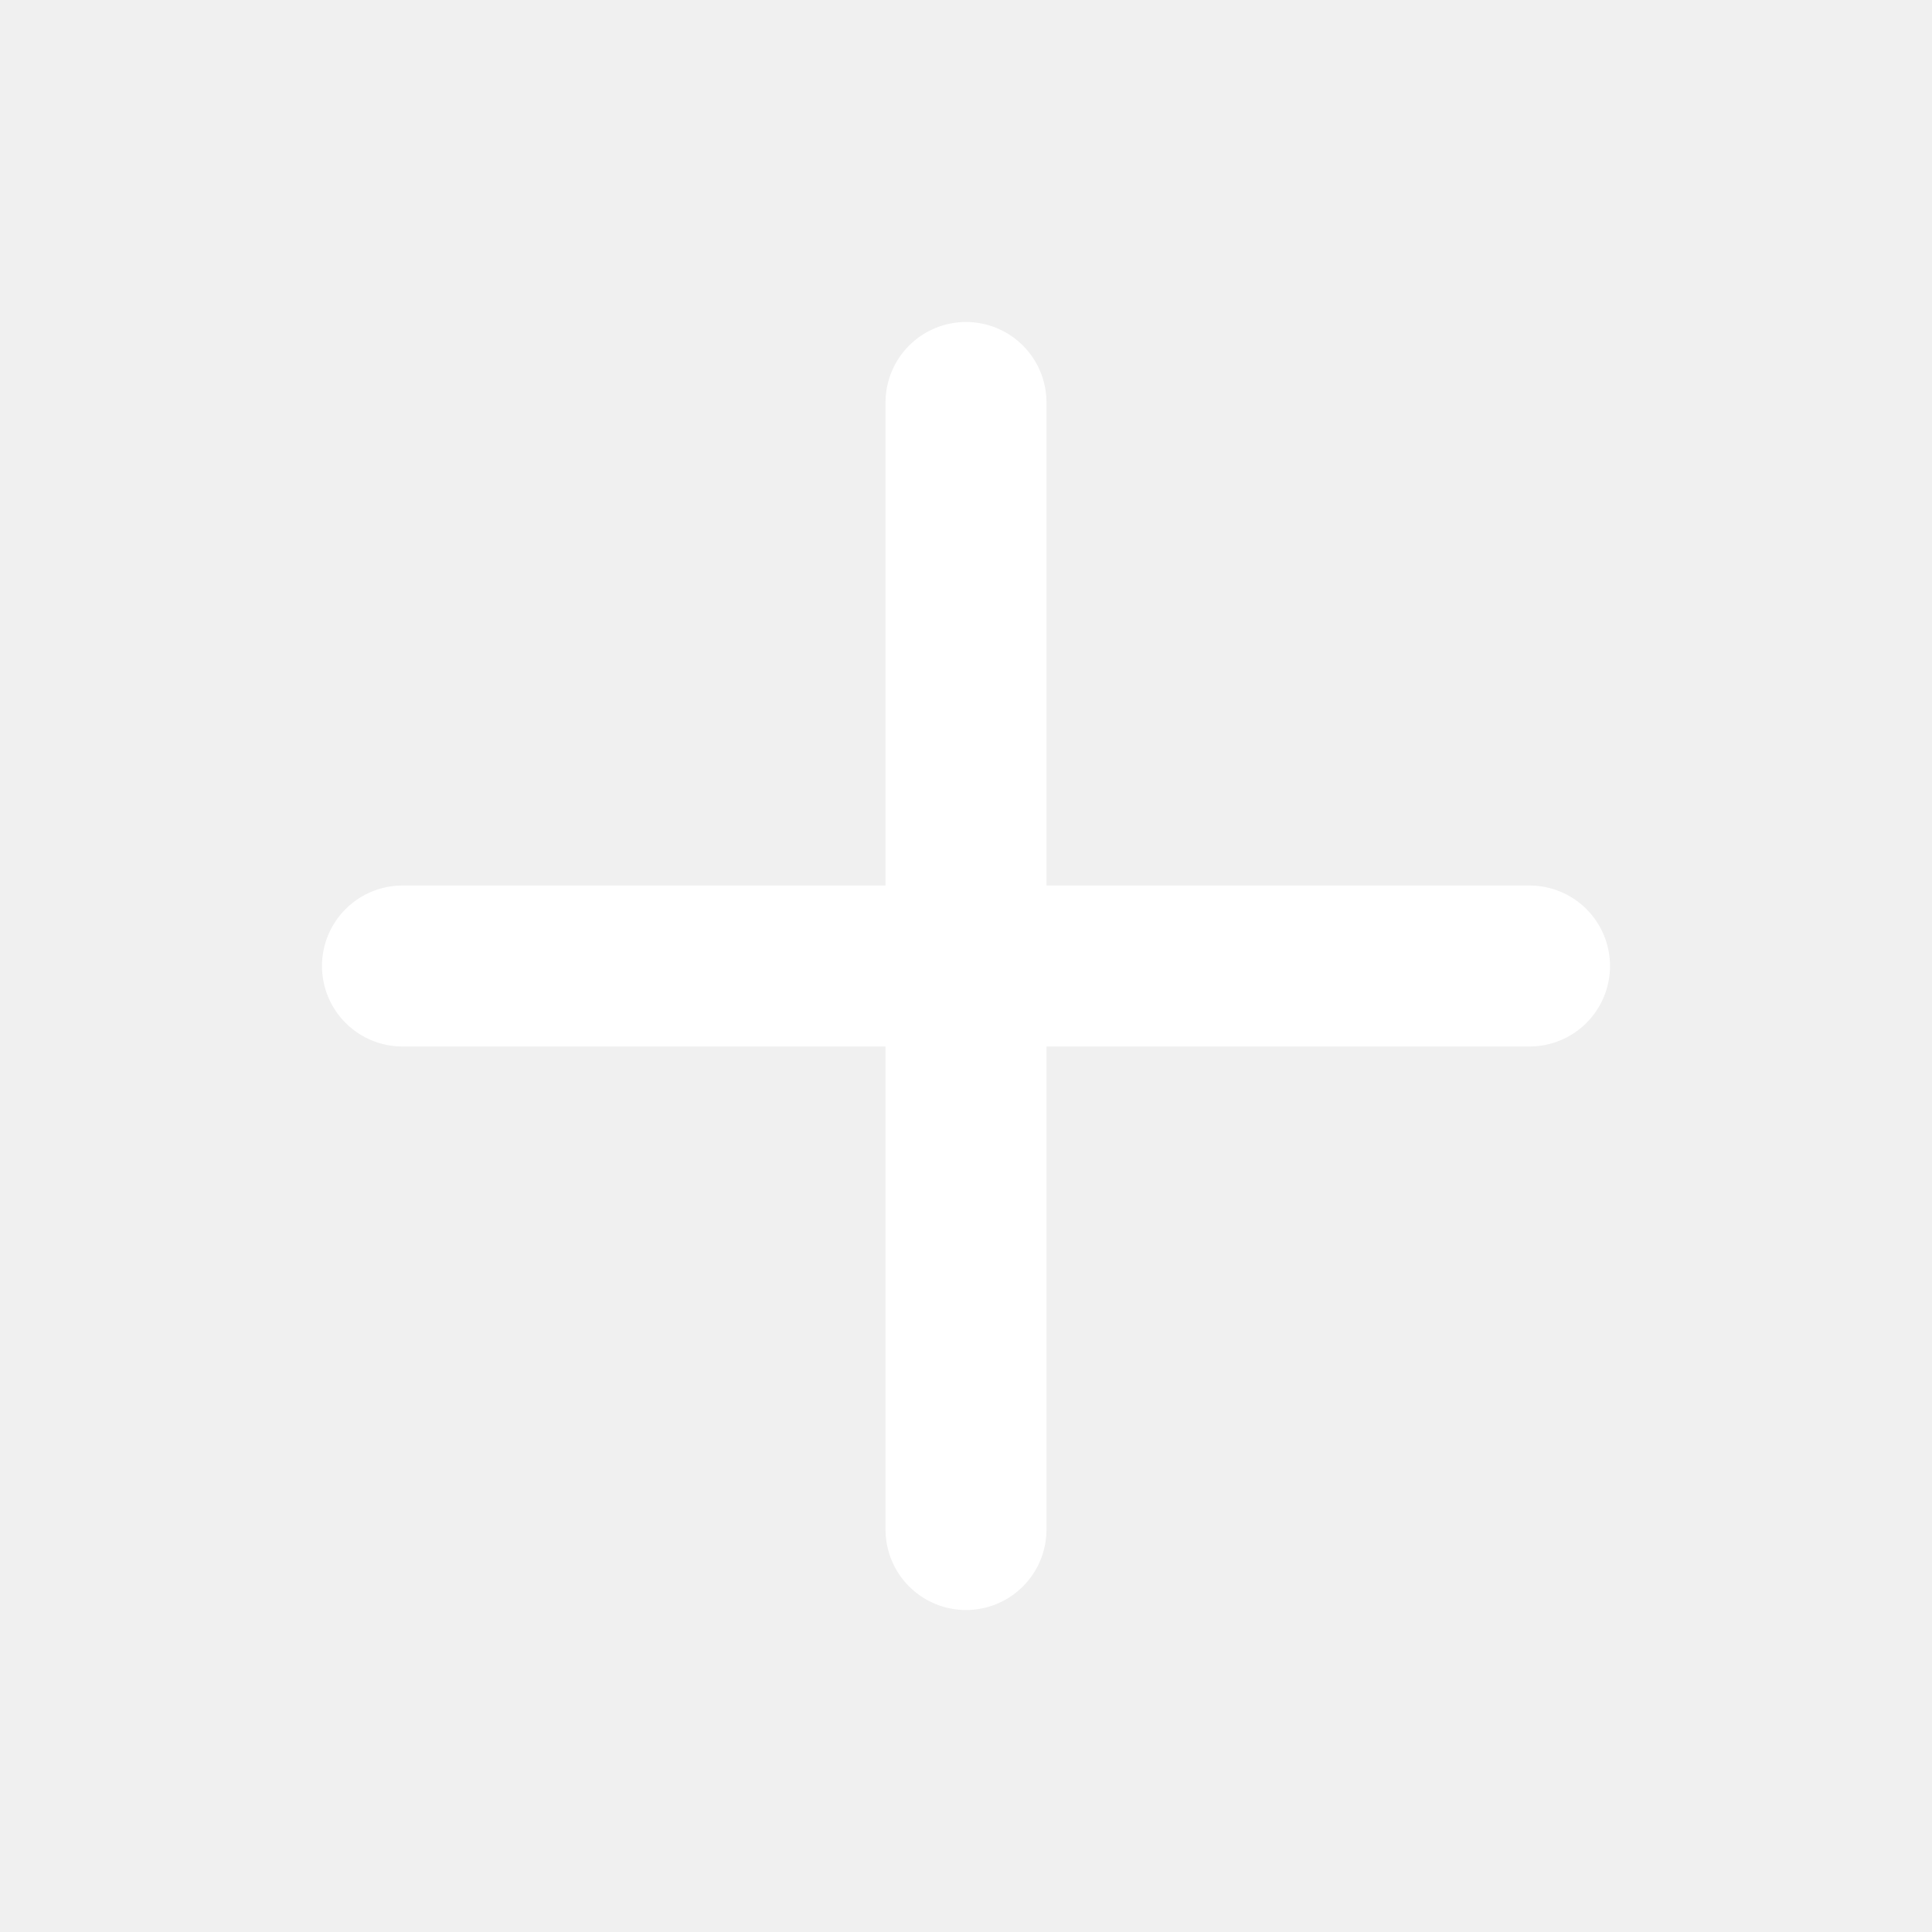
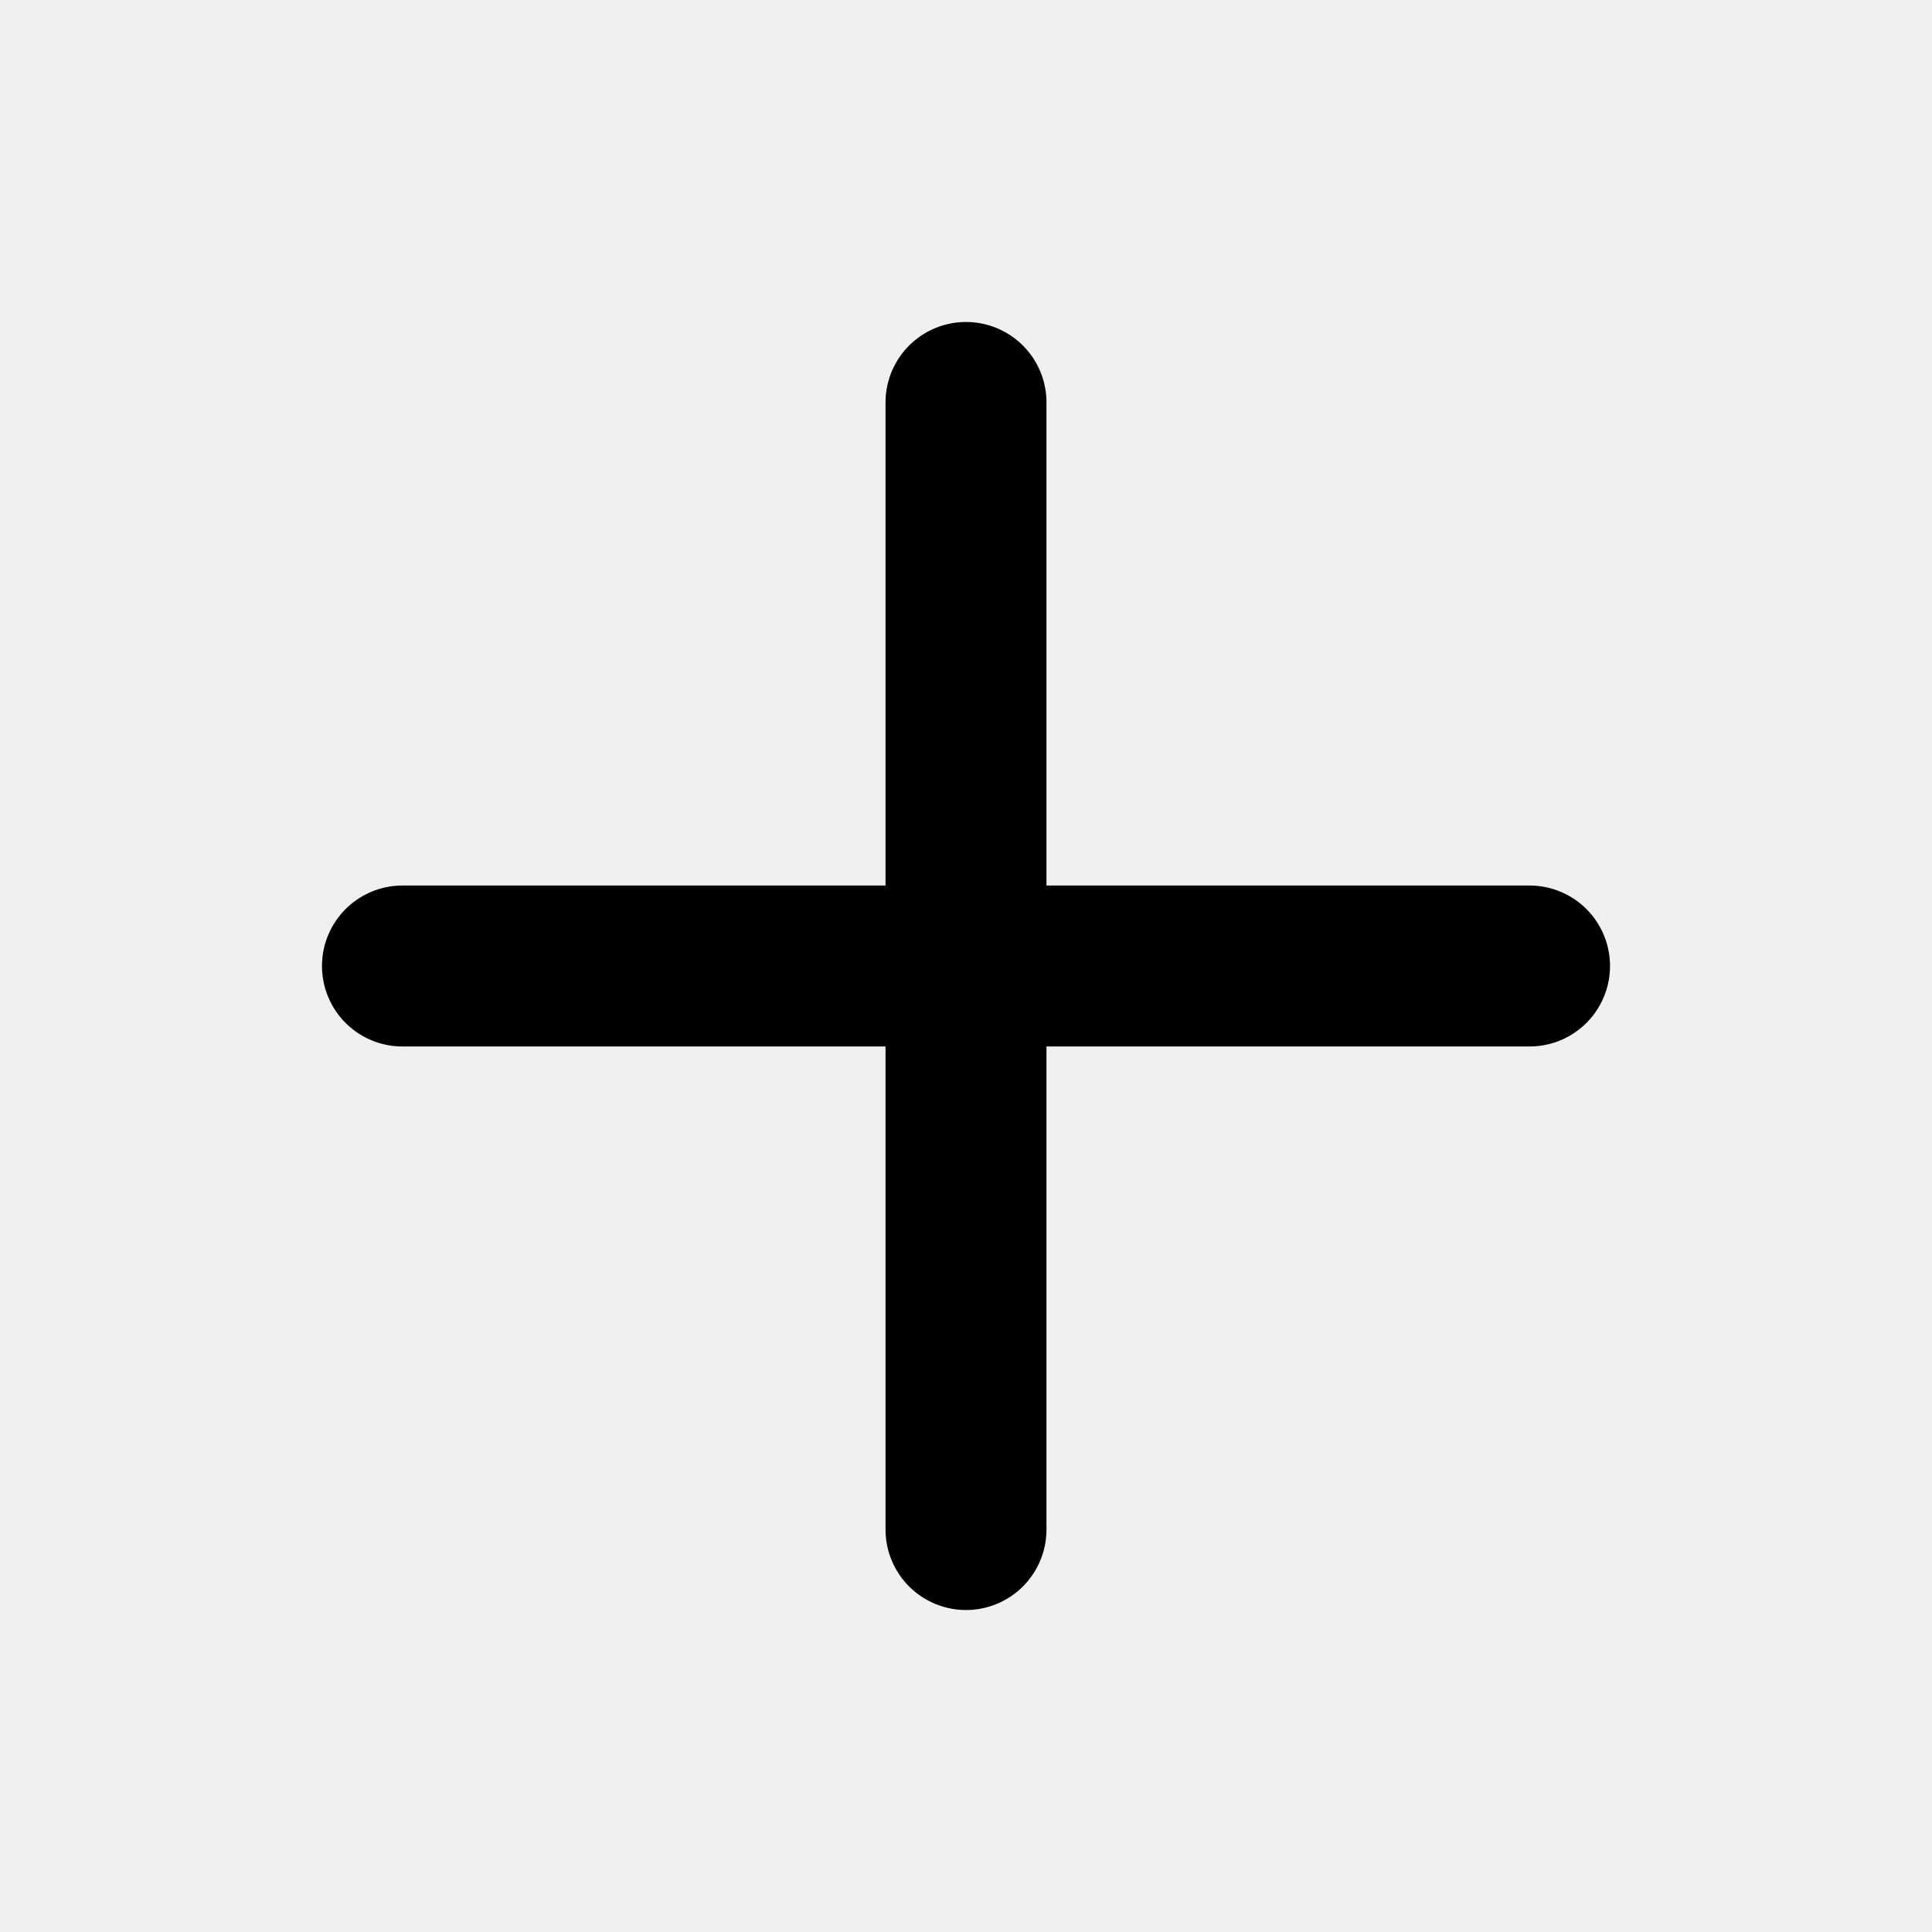
<svg xmlns="http://www.w3.org/2000/svg" width="16" height="16" viewBox="0 0 16 16" fill="none">
-   <path d="M3.333 8H12.667" stroke="white" stroke-width="1.333" stroke-linecap="round" stroke-linejoin="round" />
-   <path d="M8 3.333V12.667" stroke="white" stroke-width="1.333" stroke-linecap="round" stroke-linejoin="round" />
+   <path d="M3.333 8H12.667" stroke="currentColor" stroke-width="1.333" stroke-linecap="round" stroke-linejoin="round" />
+   <path d="M8 3.333V12.667" stroke="currentColor" stroke-width="1.333" stroke-linecap="round" stroke-linejoin="round" />
</svg>
